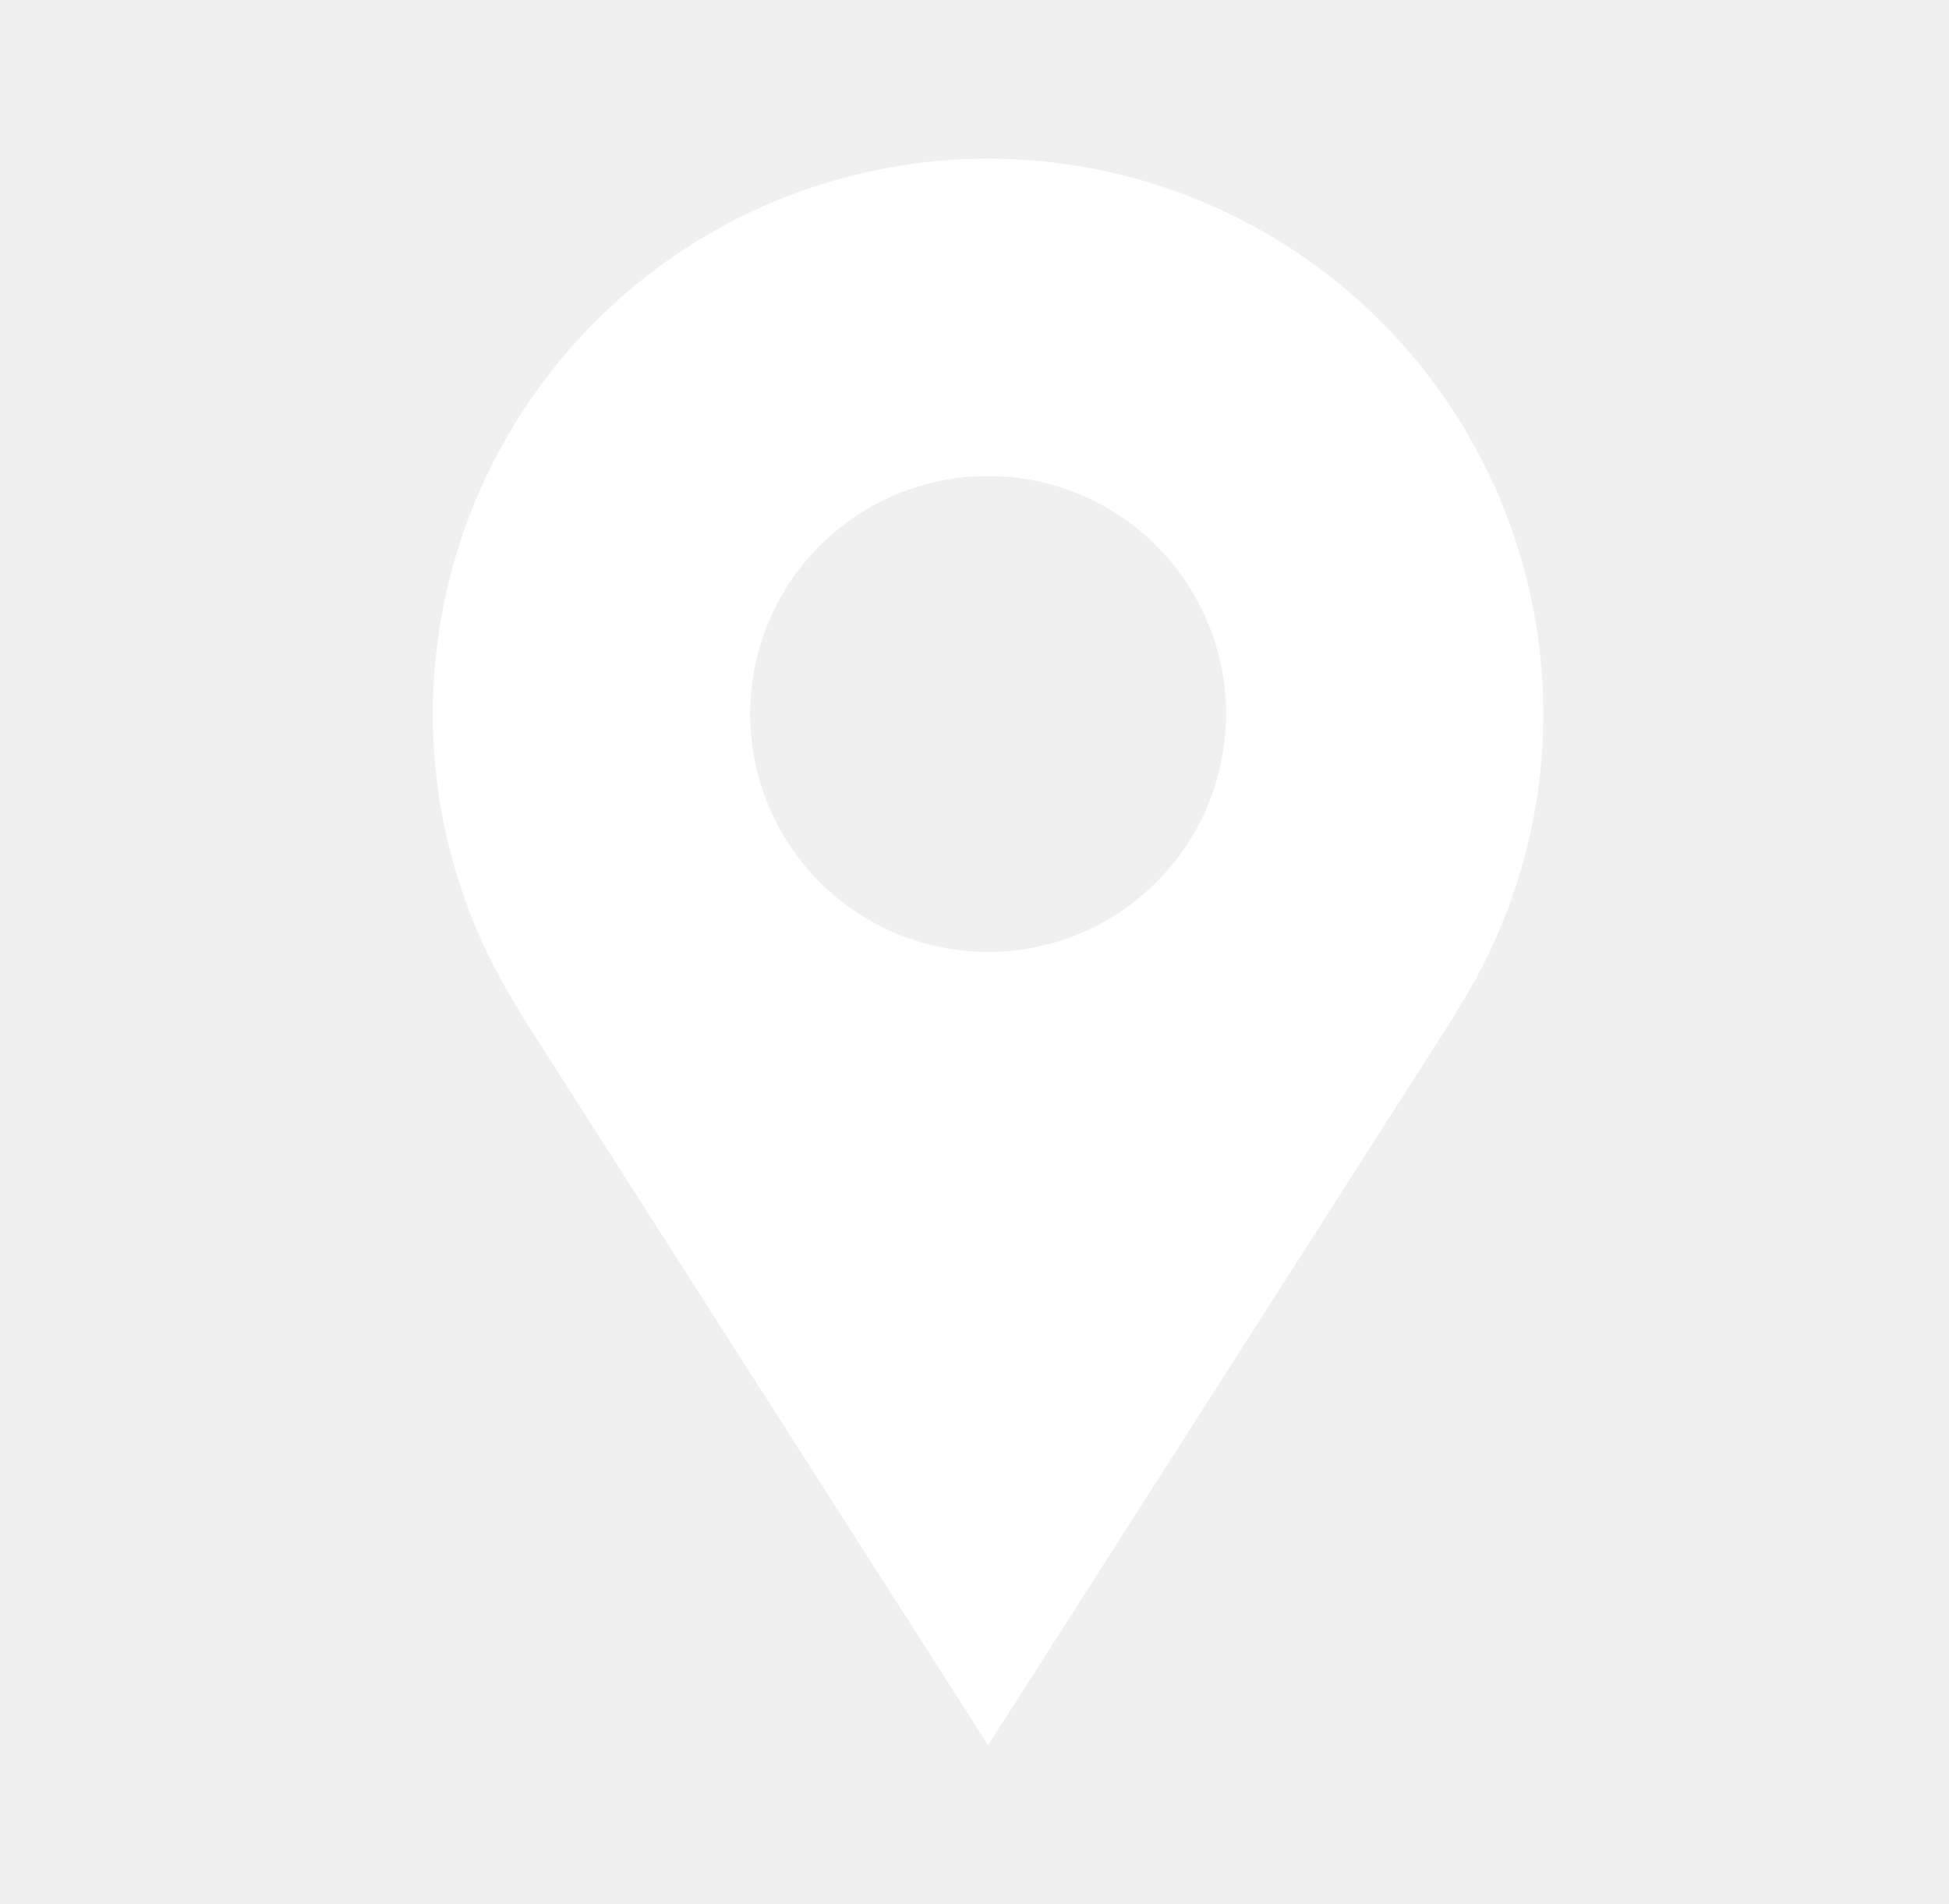
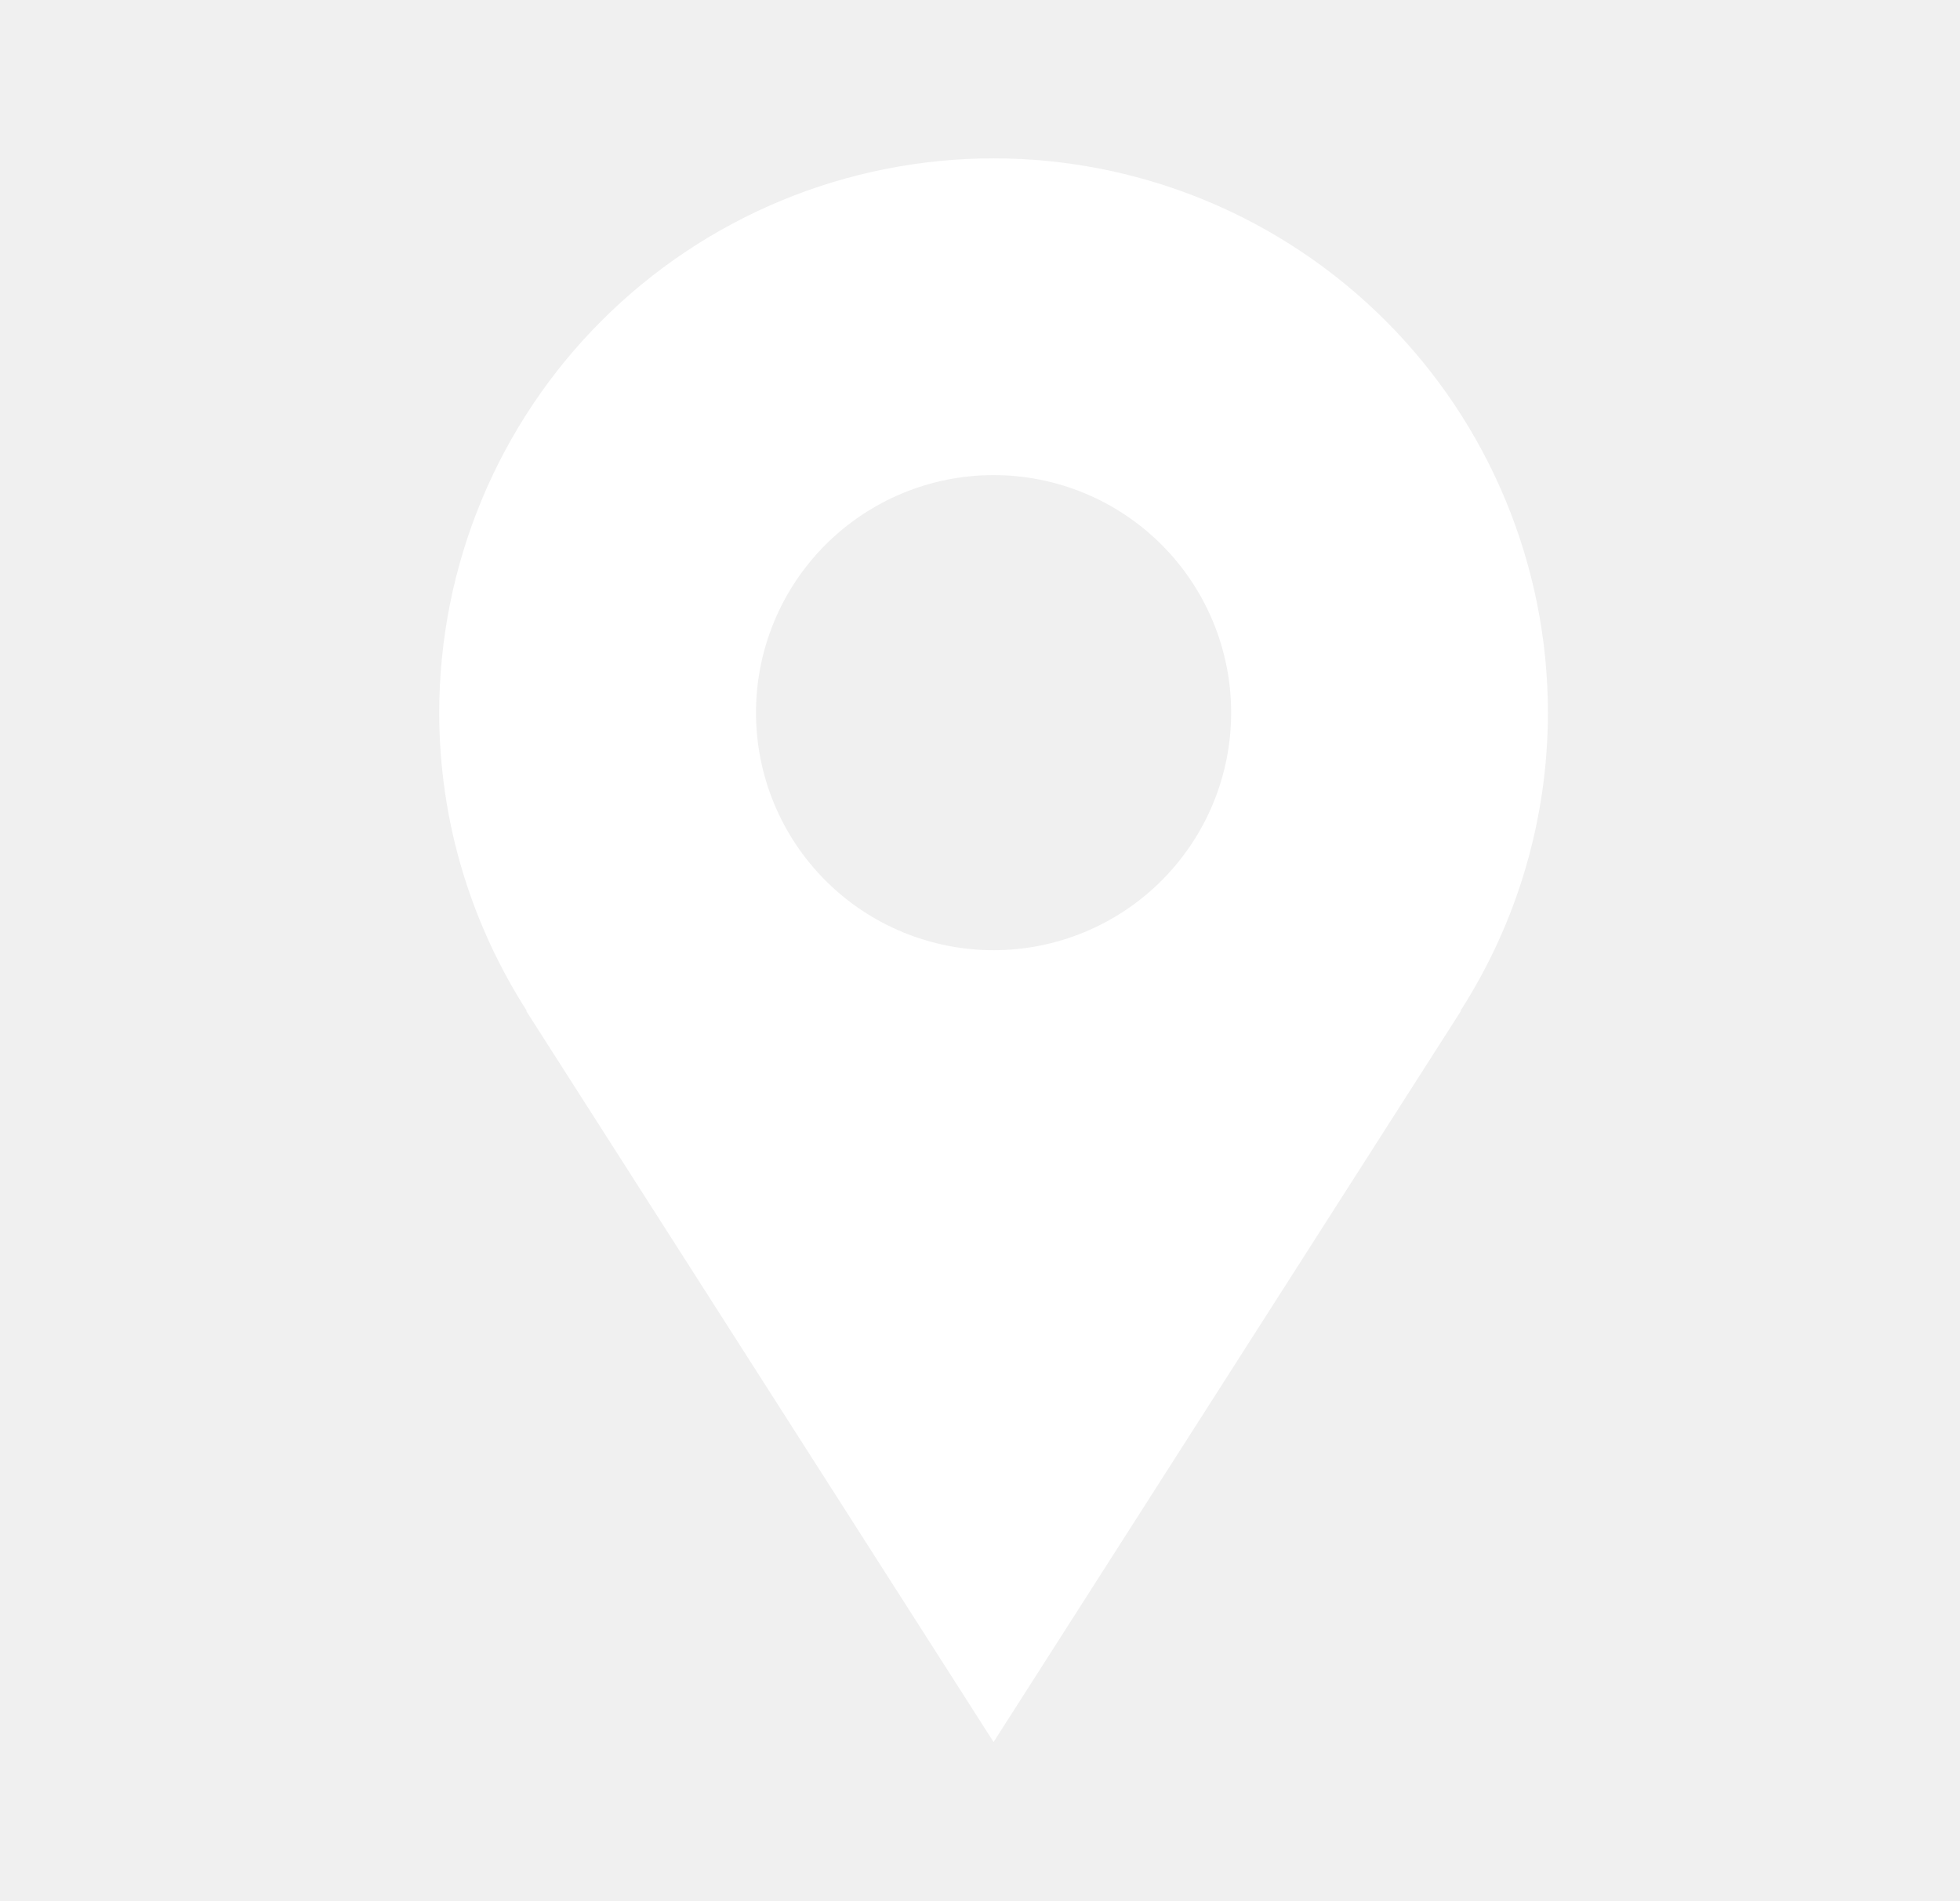
- <svg xmlns="http://www.w3.org/2000/svg" width="43" height="42" viewBox="0 0 43 42" fill="none">
+ <svg xmlns="http://www.w3.org/2000/svg" width="33" height="32" viewBox="0 0 43 42" fill="none">
  <path d="M34.05 15.75C34.05 14.141 33.733 12.548 33.117 11.062C32.502 9.576 31.599 8.225 30.462 7.088C29.324 5.95 27.974 5.048 26.488 4.432C25.001 3.817 23.409 3.5 21.8 3.5C20.191 3.5 18.598 3.817 17.112 4.432C15.626 5.048 14.275 5.95 13.138 7.088C12 8.225 11.098 9.576 10.482 11.062C9.867 12.548 9.55 14.141 9.55 15.75C9.55 18.177 10.266 20.435 11.484 22.339H11.47L21.8 38.5L32.13 22.339H32.118C33.379 20.373 34.05 18.086 34.05 15.75ZM21.8 21C20.407 21 19.072 20.447 18.087 19.462C17.103 18.478 16.55 17.142 16.55 15.75C16.55 14.358 17.103 13.022 18.087 12.038C19.072 11.053 20.407 10.5 21.8 10.5C23.192 10.5 24.527 11.053 25.512 12.038C26.497 13.022 27.05 14.358 27.05 15.75C27.05 17.142 26.497 18.478 25.512 19.462C24.527 20.447 23.192 21 21.8 21Z" fill="white" />
</svg>
